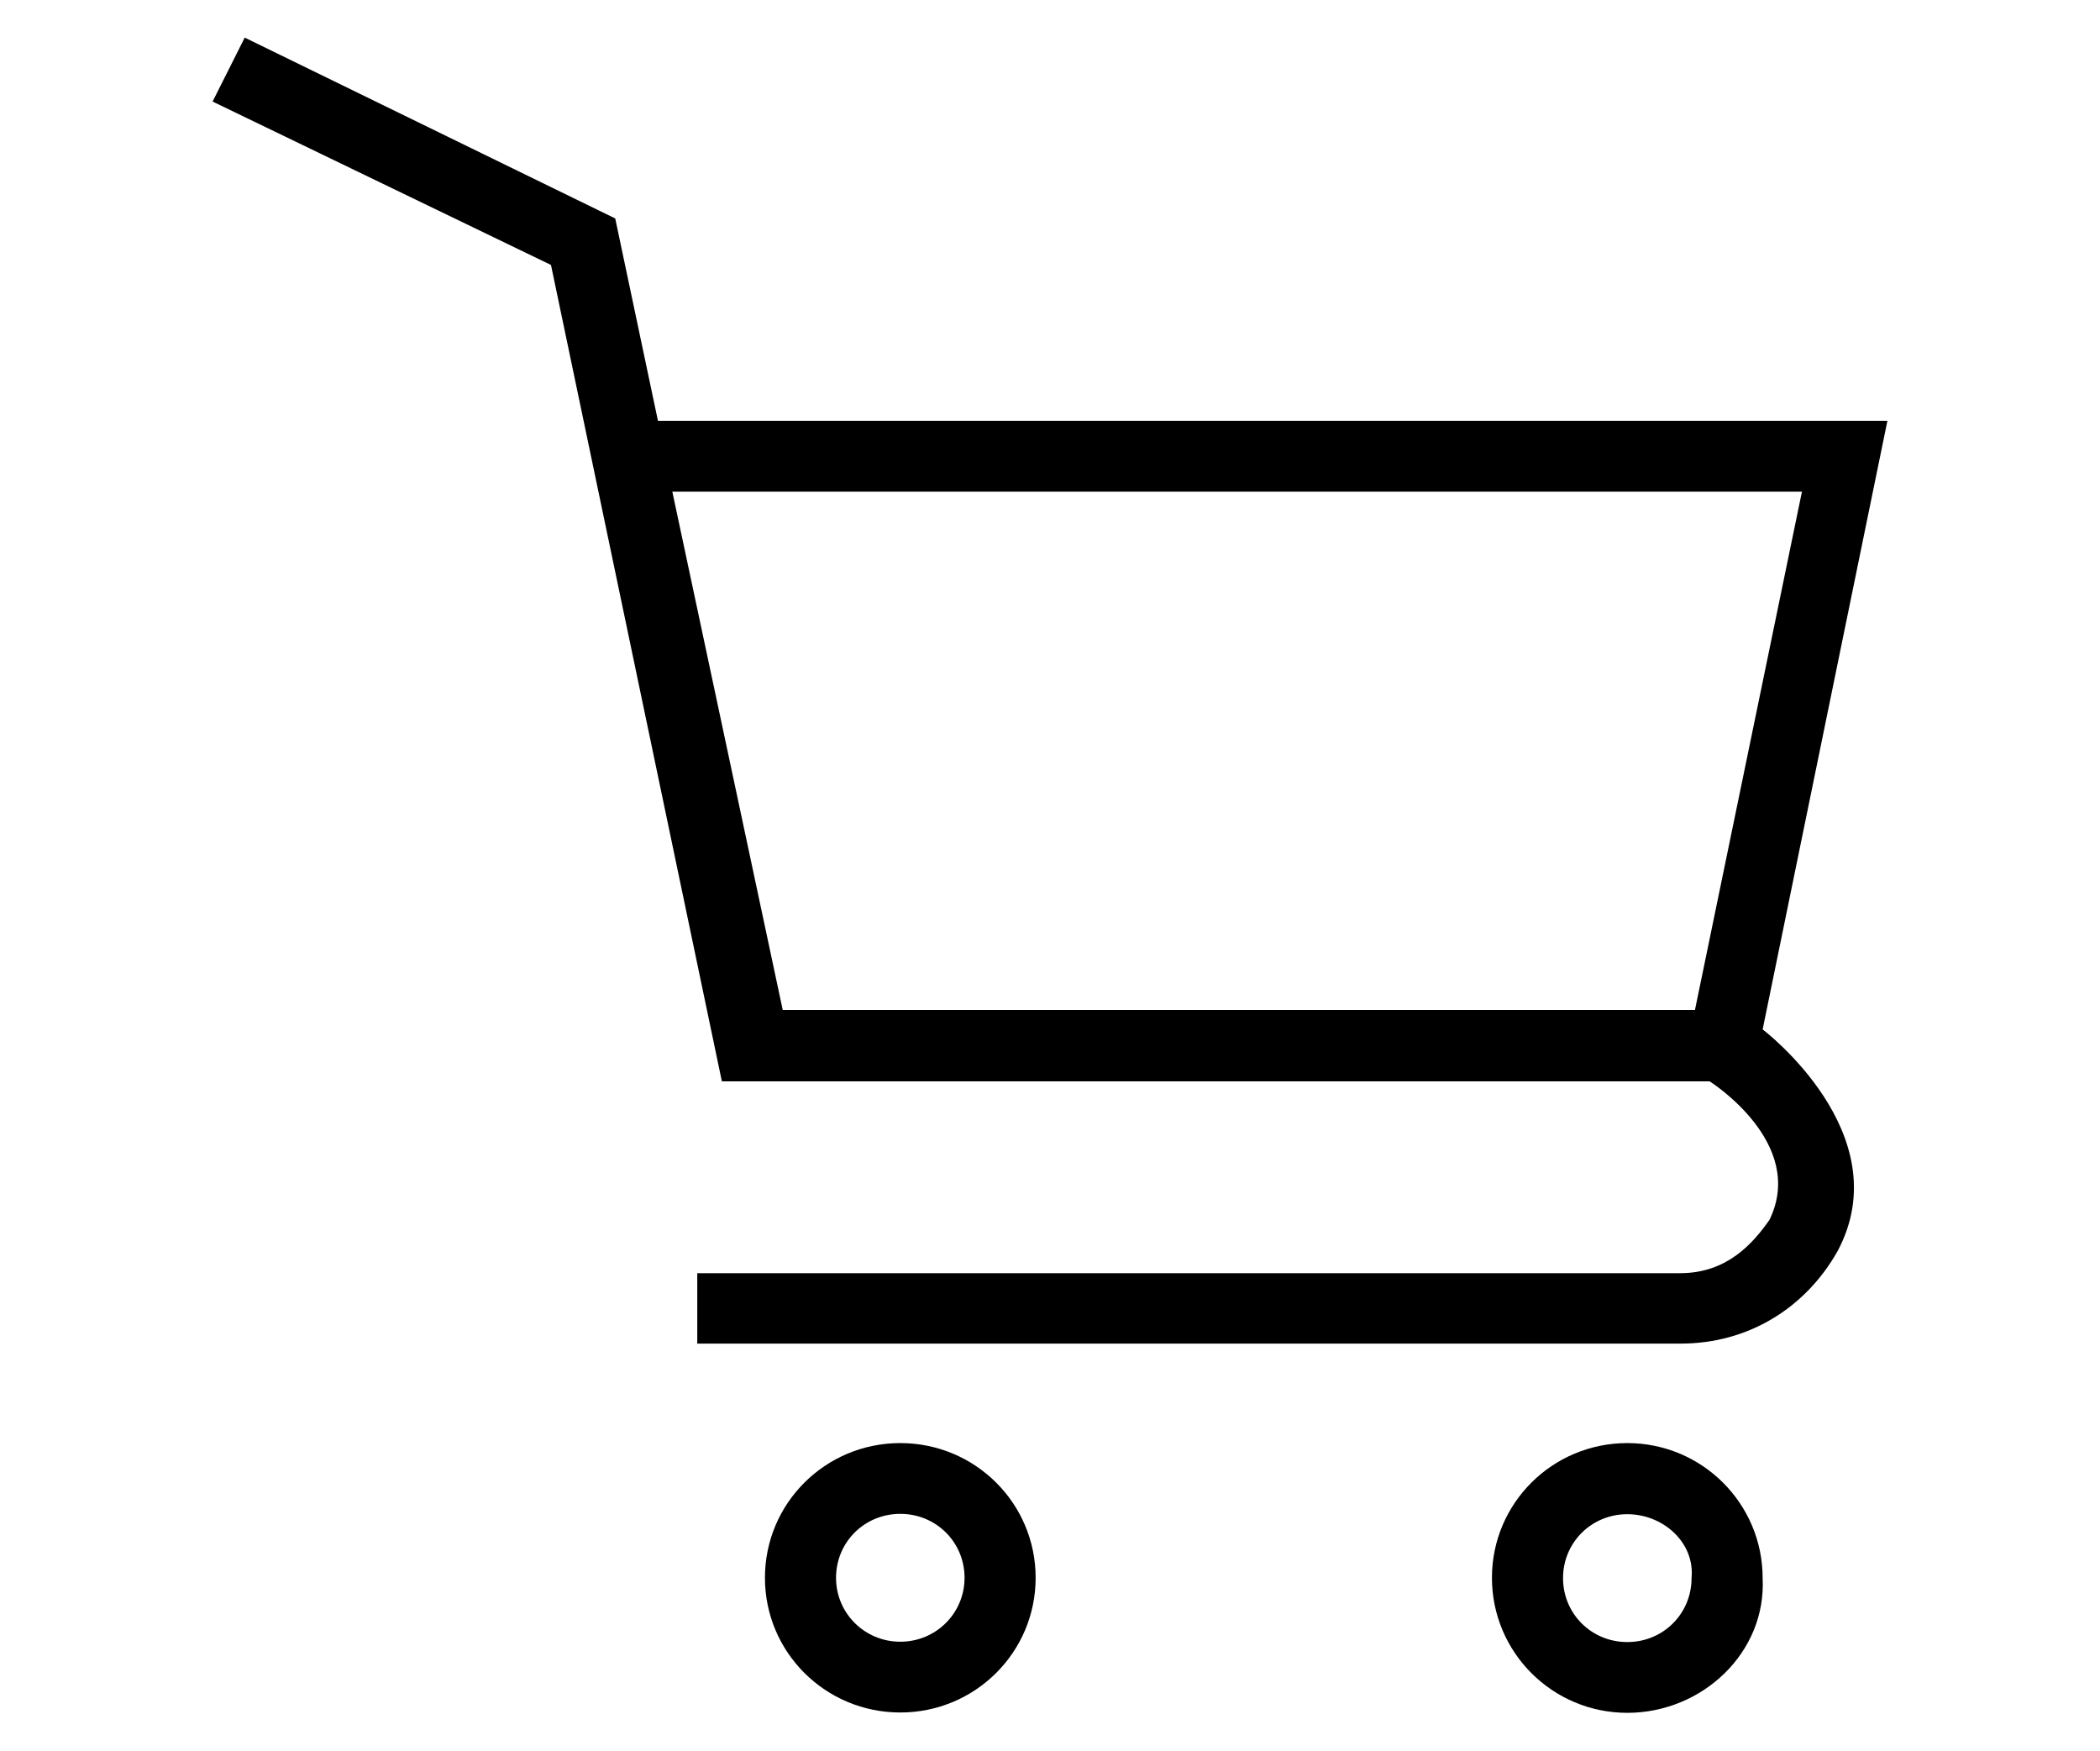
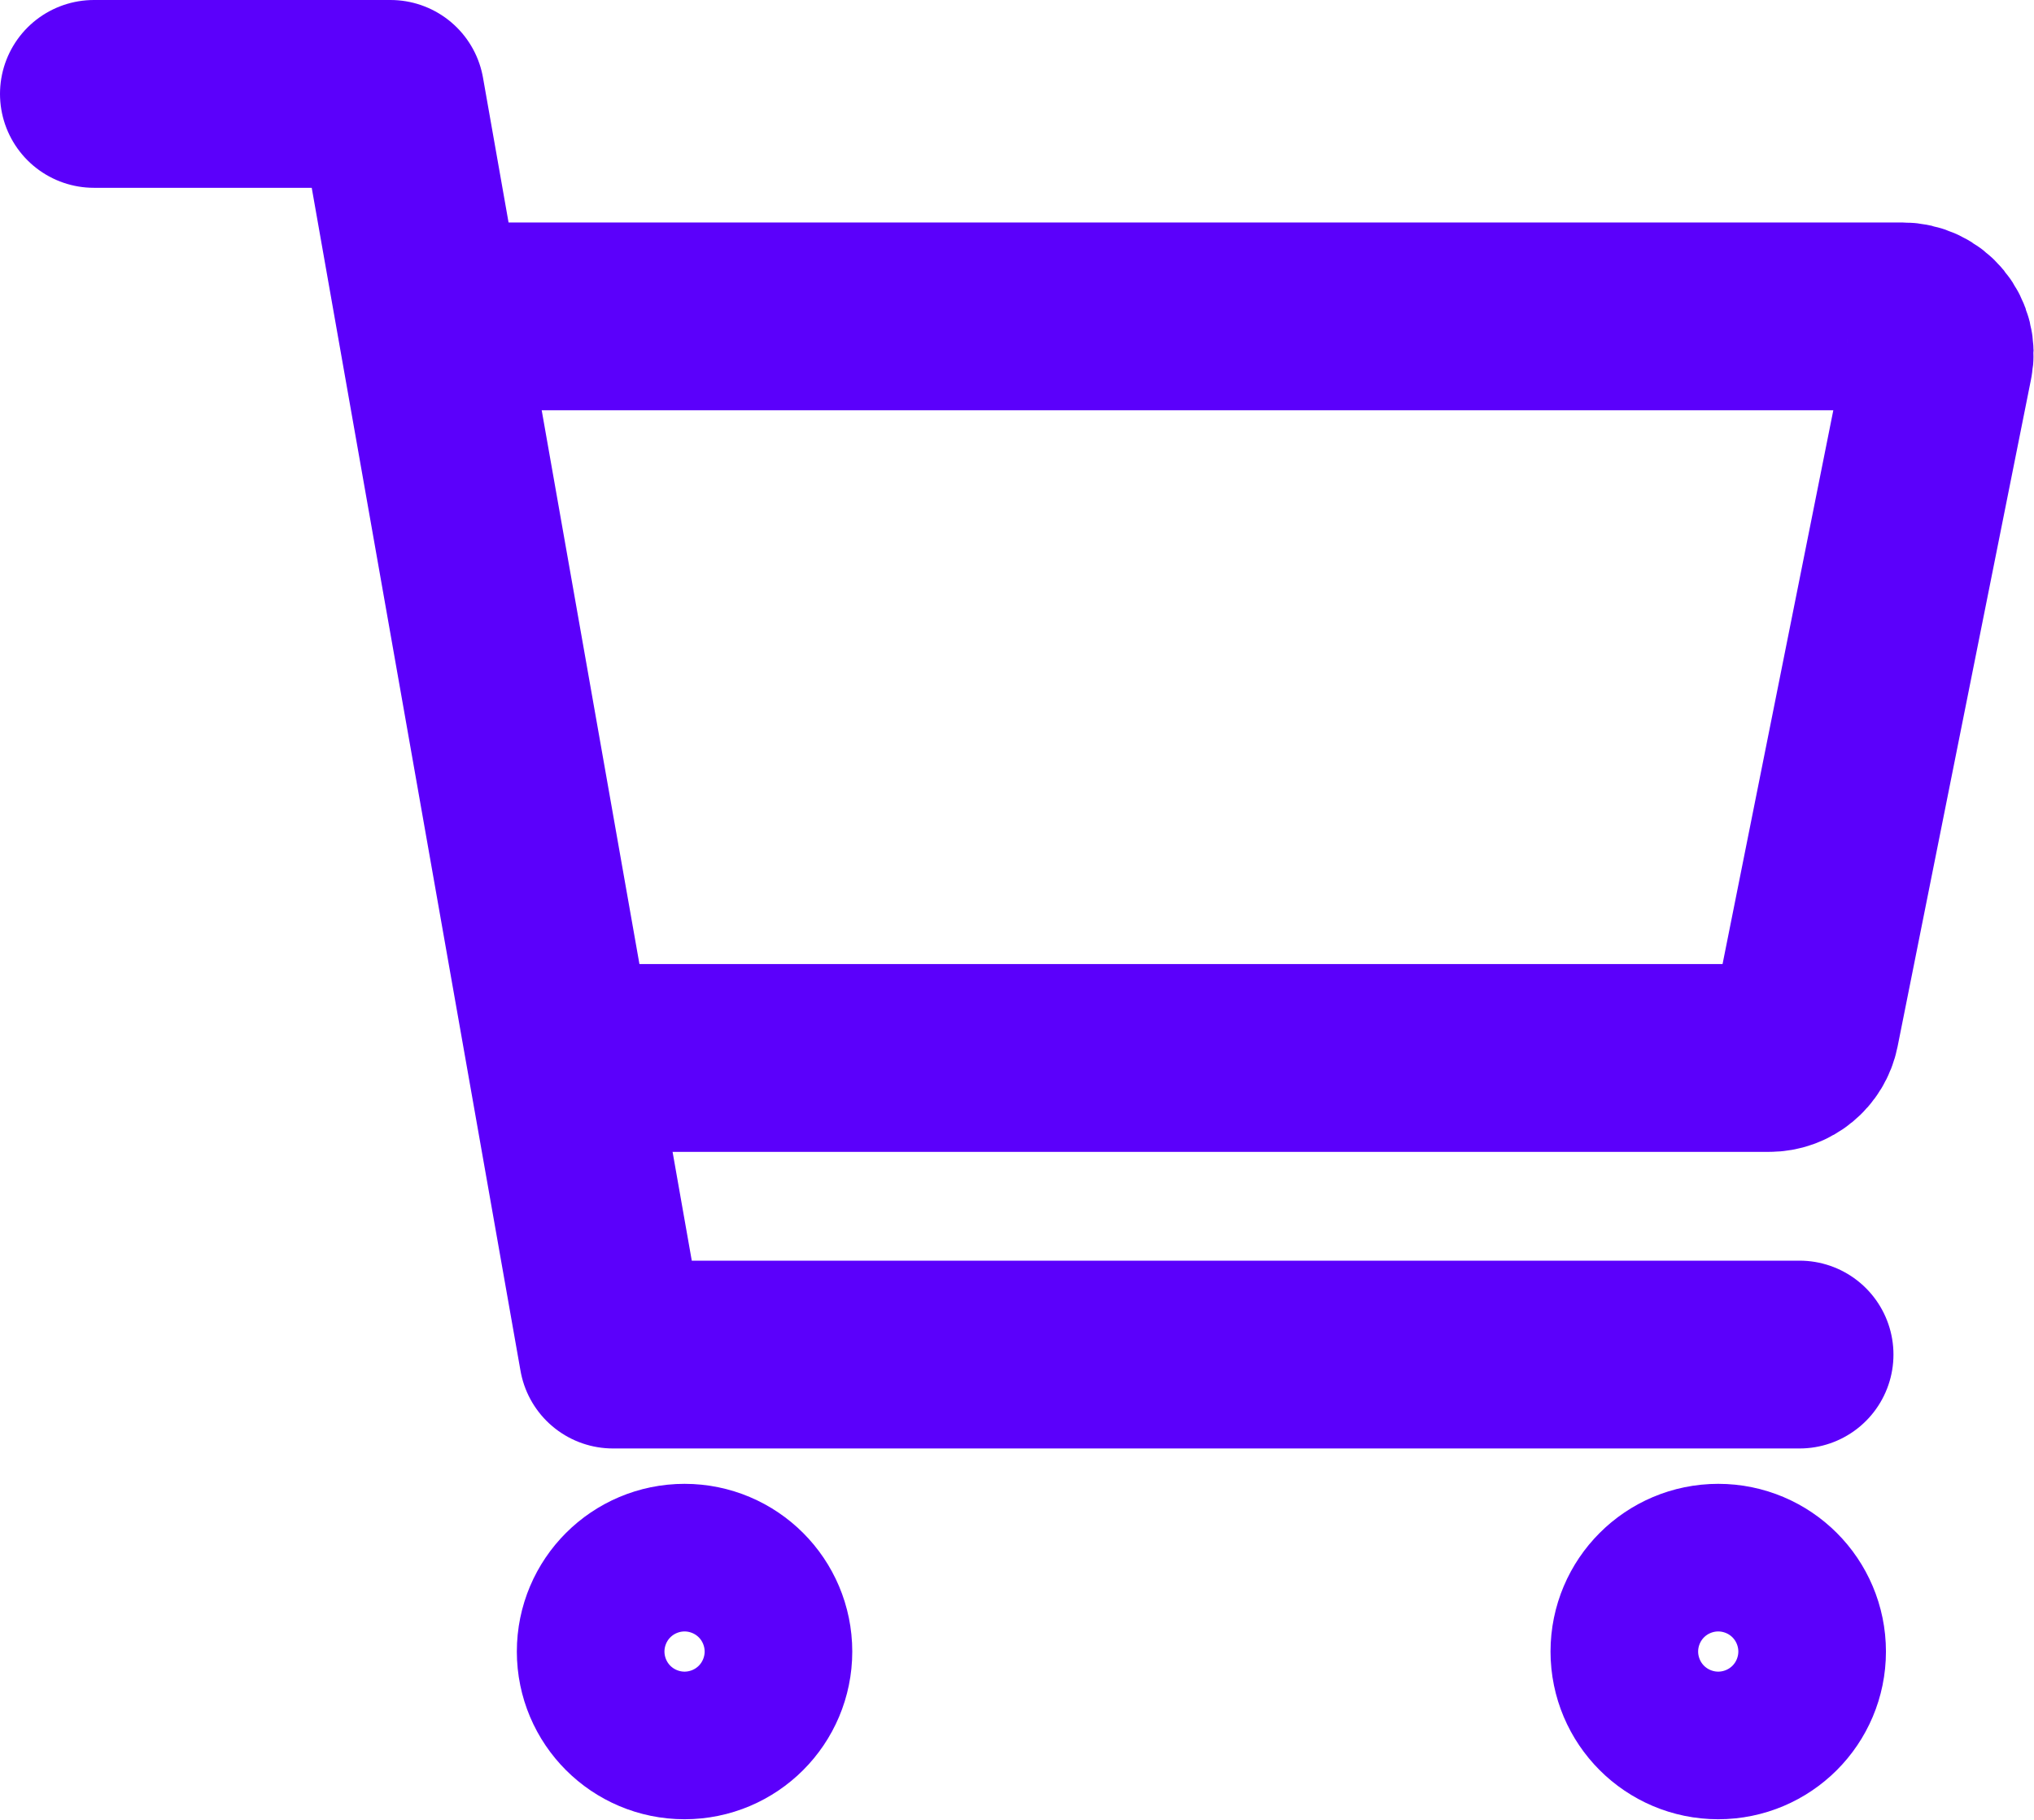
- <svg xmlns="http://www.w3.org/2000/svg" fill="#000000" height="50px" width="60px" version="1.1" viewBox="0 0 512 512" enable-background="new 0 0 512 512">
-   <g>
-     <g>
-       <path d="m464.5,301.1l36.5-178h-359.7l-12.5-59.2-108.4-52.9-9.4,18.7 99,47.8 50,238.8h289c0,0 28.5,17.9 17.5,40.5-4.9,7-12.5,15.6-26.1,15.6h-287.6v20.6h287.7c19.8,0 36.5-10.4 45.9-27 18.4-34.4-21.9-64.9-21.9-64.9zm-286.7-5.7l-32.3-151.6h330.5l-31.3,151.6h-266.9z" />
-       <path d="m212.2,422.1c-21.9,0-39.6,17.6-39.6,39.4s17.7,39.4 39.6,39.4 39.6-17.6 39.6-39.4-17.7-39.4-39.6-39.4zm0,58.1c-10.4,0-18.8-8.3-18.8-18.7s8.3-18.7 18.8-18.7 18.8,8.3 18.8,18.7-8.4,18.7-18.8,18.7z" />
-       <path d="m424.9,422.1c-21.9,0-39.6,17.6-39.6,39.4s17.7,39.5 39.6,39.5 40.7-17.6 39.6-39.4c0-21.8-17.7-39.5-39.6-39.5zm18.8,39.5c0,10.4-8.3,18.7-18.8,18.7s-18.8-8.3-18.8-18.7 8.3-18.7 18.8-18.7 19.8,8.3 18.8,18.7z" />
-     </g>
+ <svg xmlns="http://www.w3.org/2000/svg" width="32.491" height="29.061" viewBox="0 0 32.491 29.061">
+   <g id="cart-outline" transform="translate(1.5 1.5)">
+     <circle id="Elipse_1" data-name="Elipse 1" cx="1.179" cy="1.179" r="1.179" transform="translate(8.256 23.703)" fill="rgba(38,100,104,0)" stroke="#5b00fb" stroke-linecap="round" stroke-linejoin="round" stroke-width="3" />
+     <circle id="Elipse_2" data-name="Elipse 2" cx="1.179" cy="1.179" r="1.179" transform="translate(24.768 23.703)" fill="rgba(38,100,104,0)" stroke="#5b00fb" stroke-linecap="round" stroke-linejoin="round" stroke-width="3" />
+     <path id="Trazado_2" data-name="Trazado 2" d="M48,80h4.738l3.554,20.138H75.246" transform="translate(-48 -80)" fill="rgba(38,100,104,0)" stroke="#5b00fb" stroke-linecap="round" stroke-linejoin="round" stroke-width="3" />
+     <path id="Trazado_3" data-name="Trazado 3" d="M130.369,139.846h18.468a.592.592,0,0,0,.581-.476l2.132-10.661a.592.592,0,0,0-.581-.709H128" transform="translate(-122.077 -124.446)" fill="rgba(38,100,104,0)" stroke="#5b00fb" stroke-linecap="round" stroke-linejoin="round" stroke-width="3" />
  </g>
</svg>
